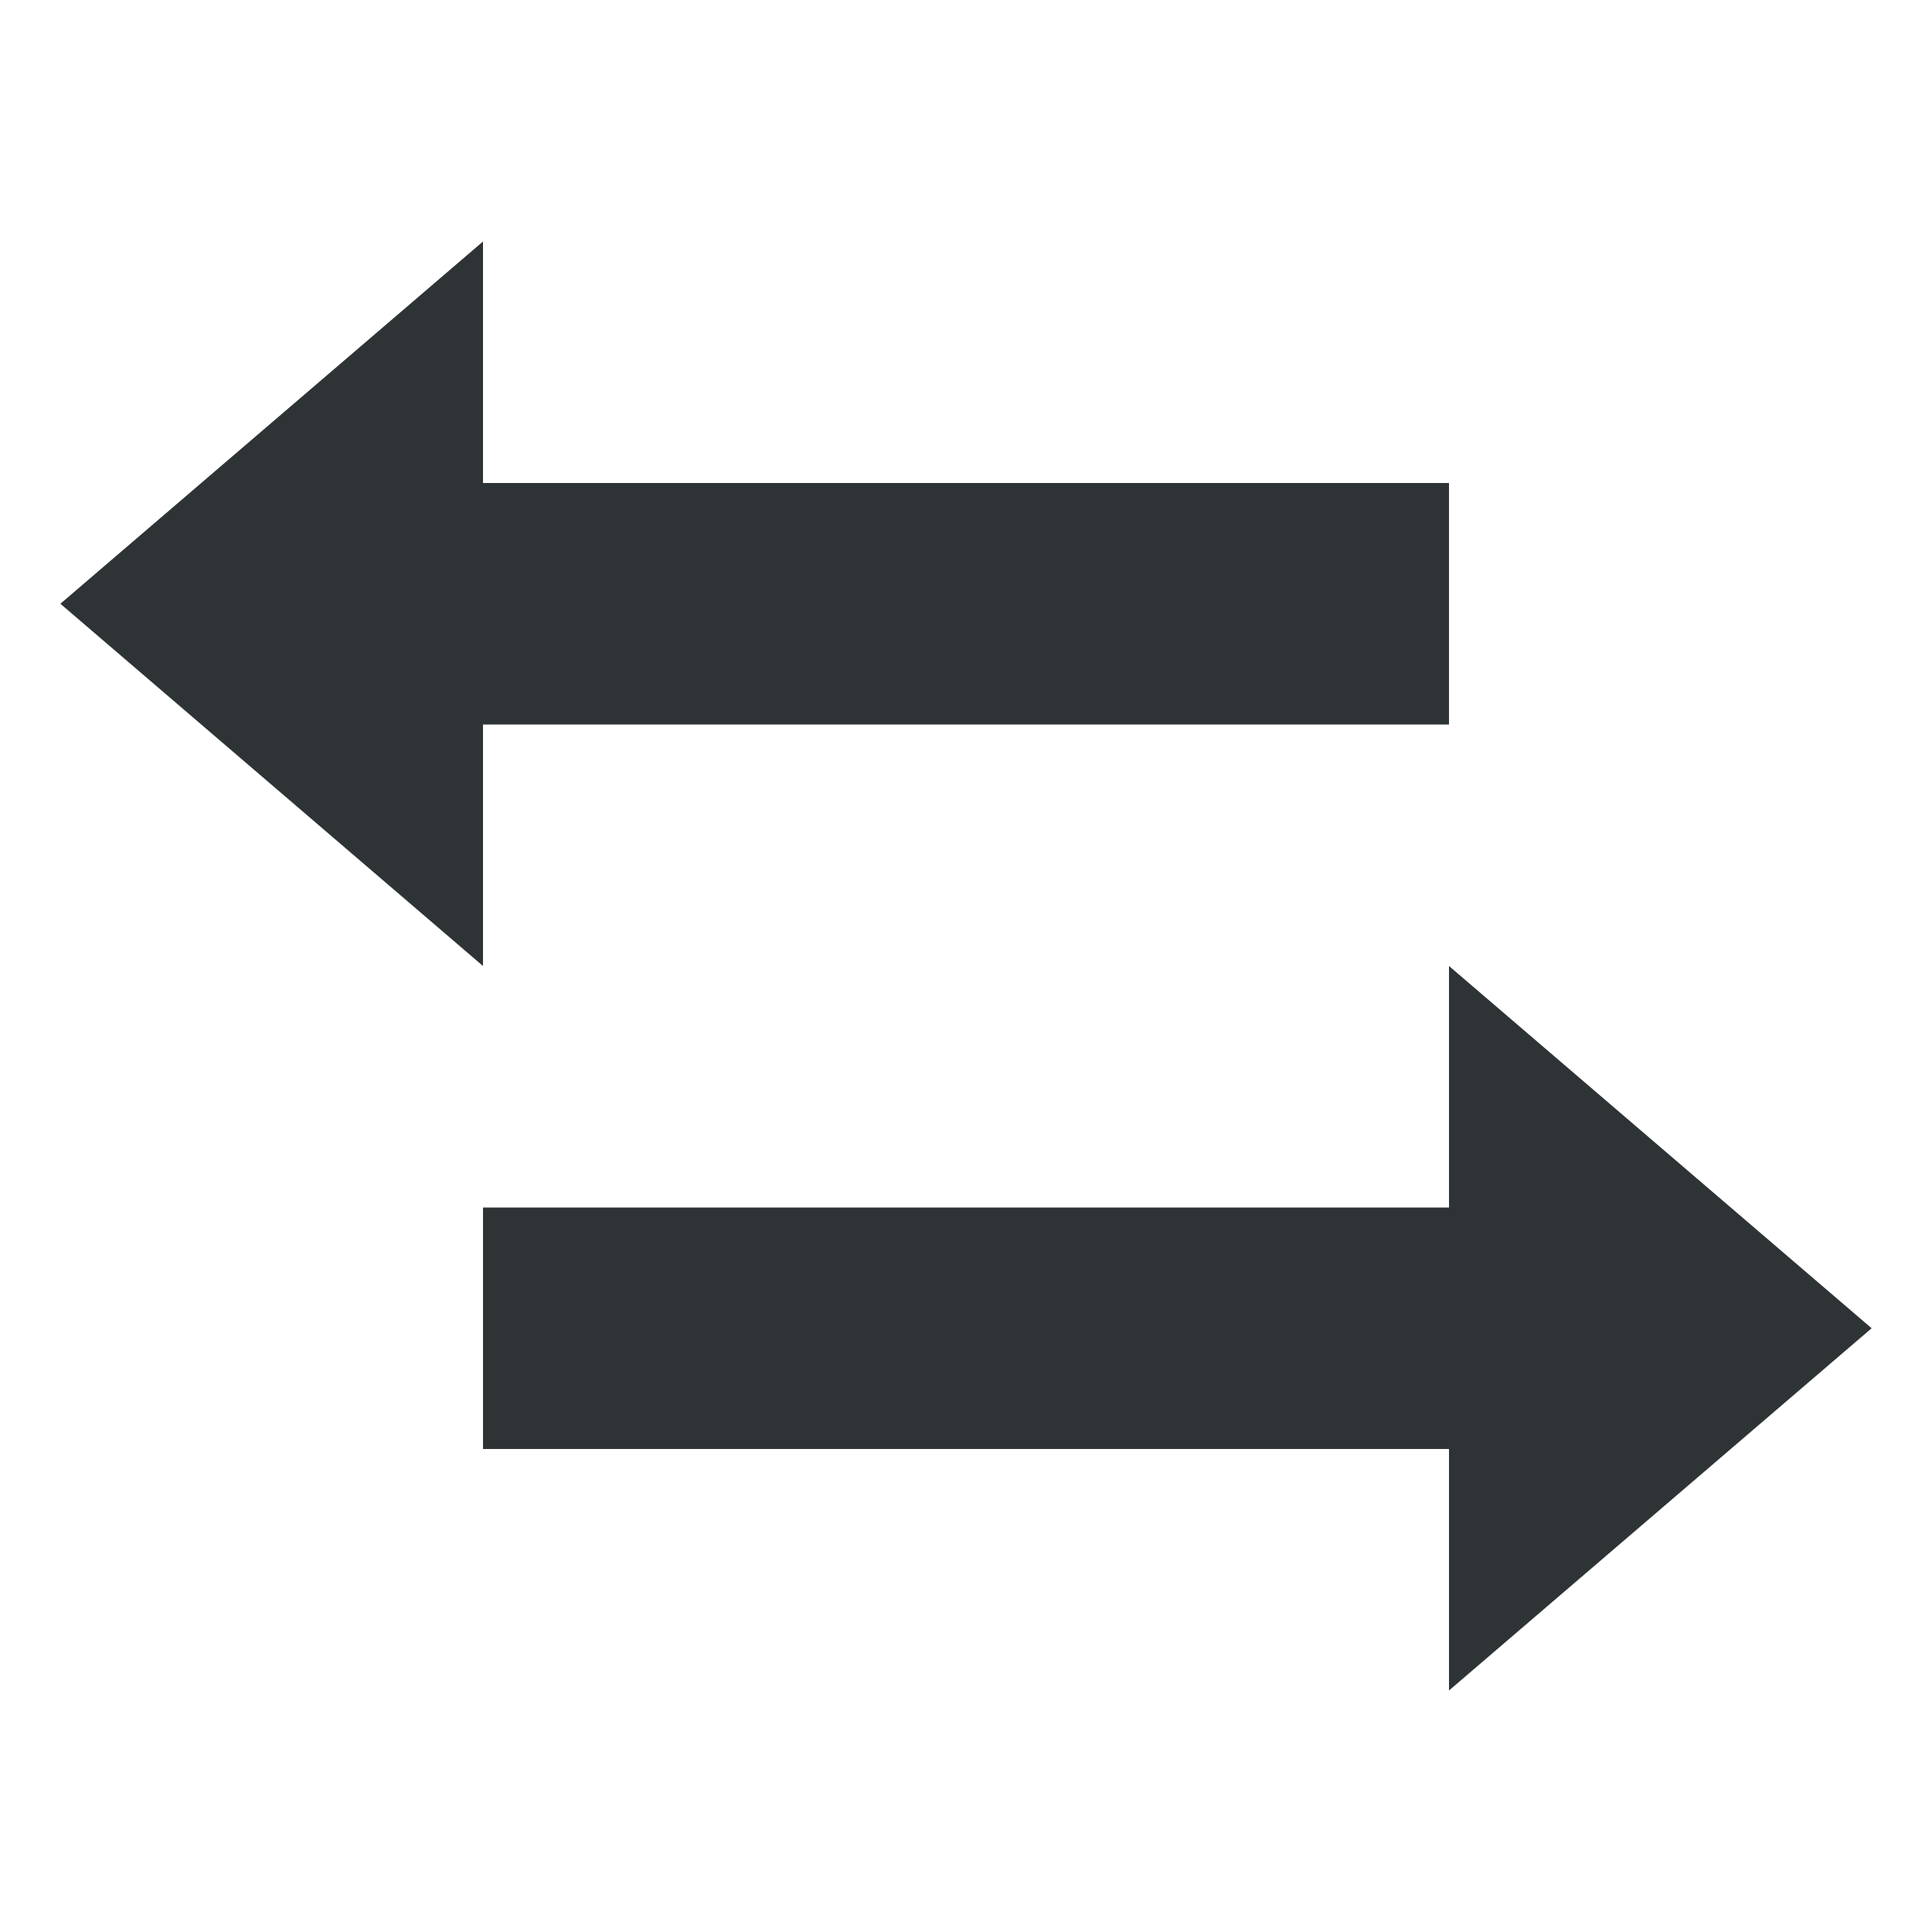
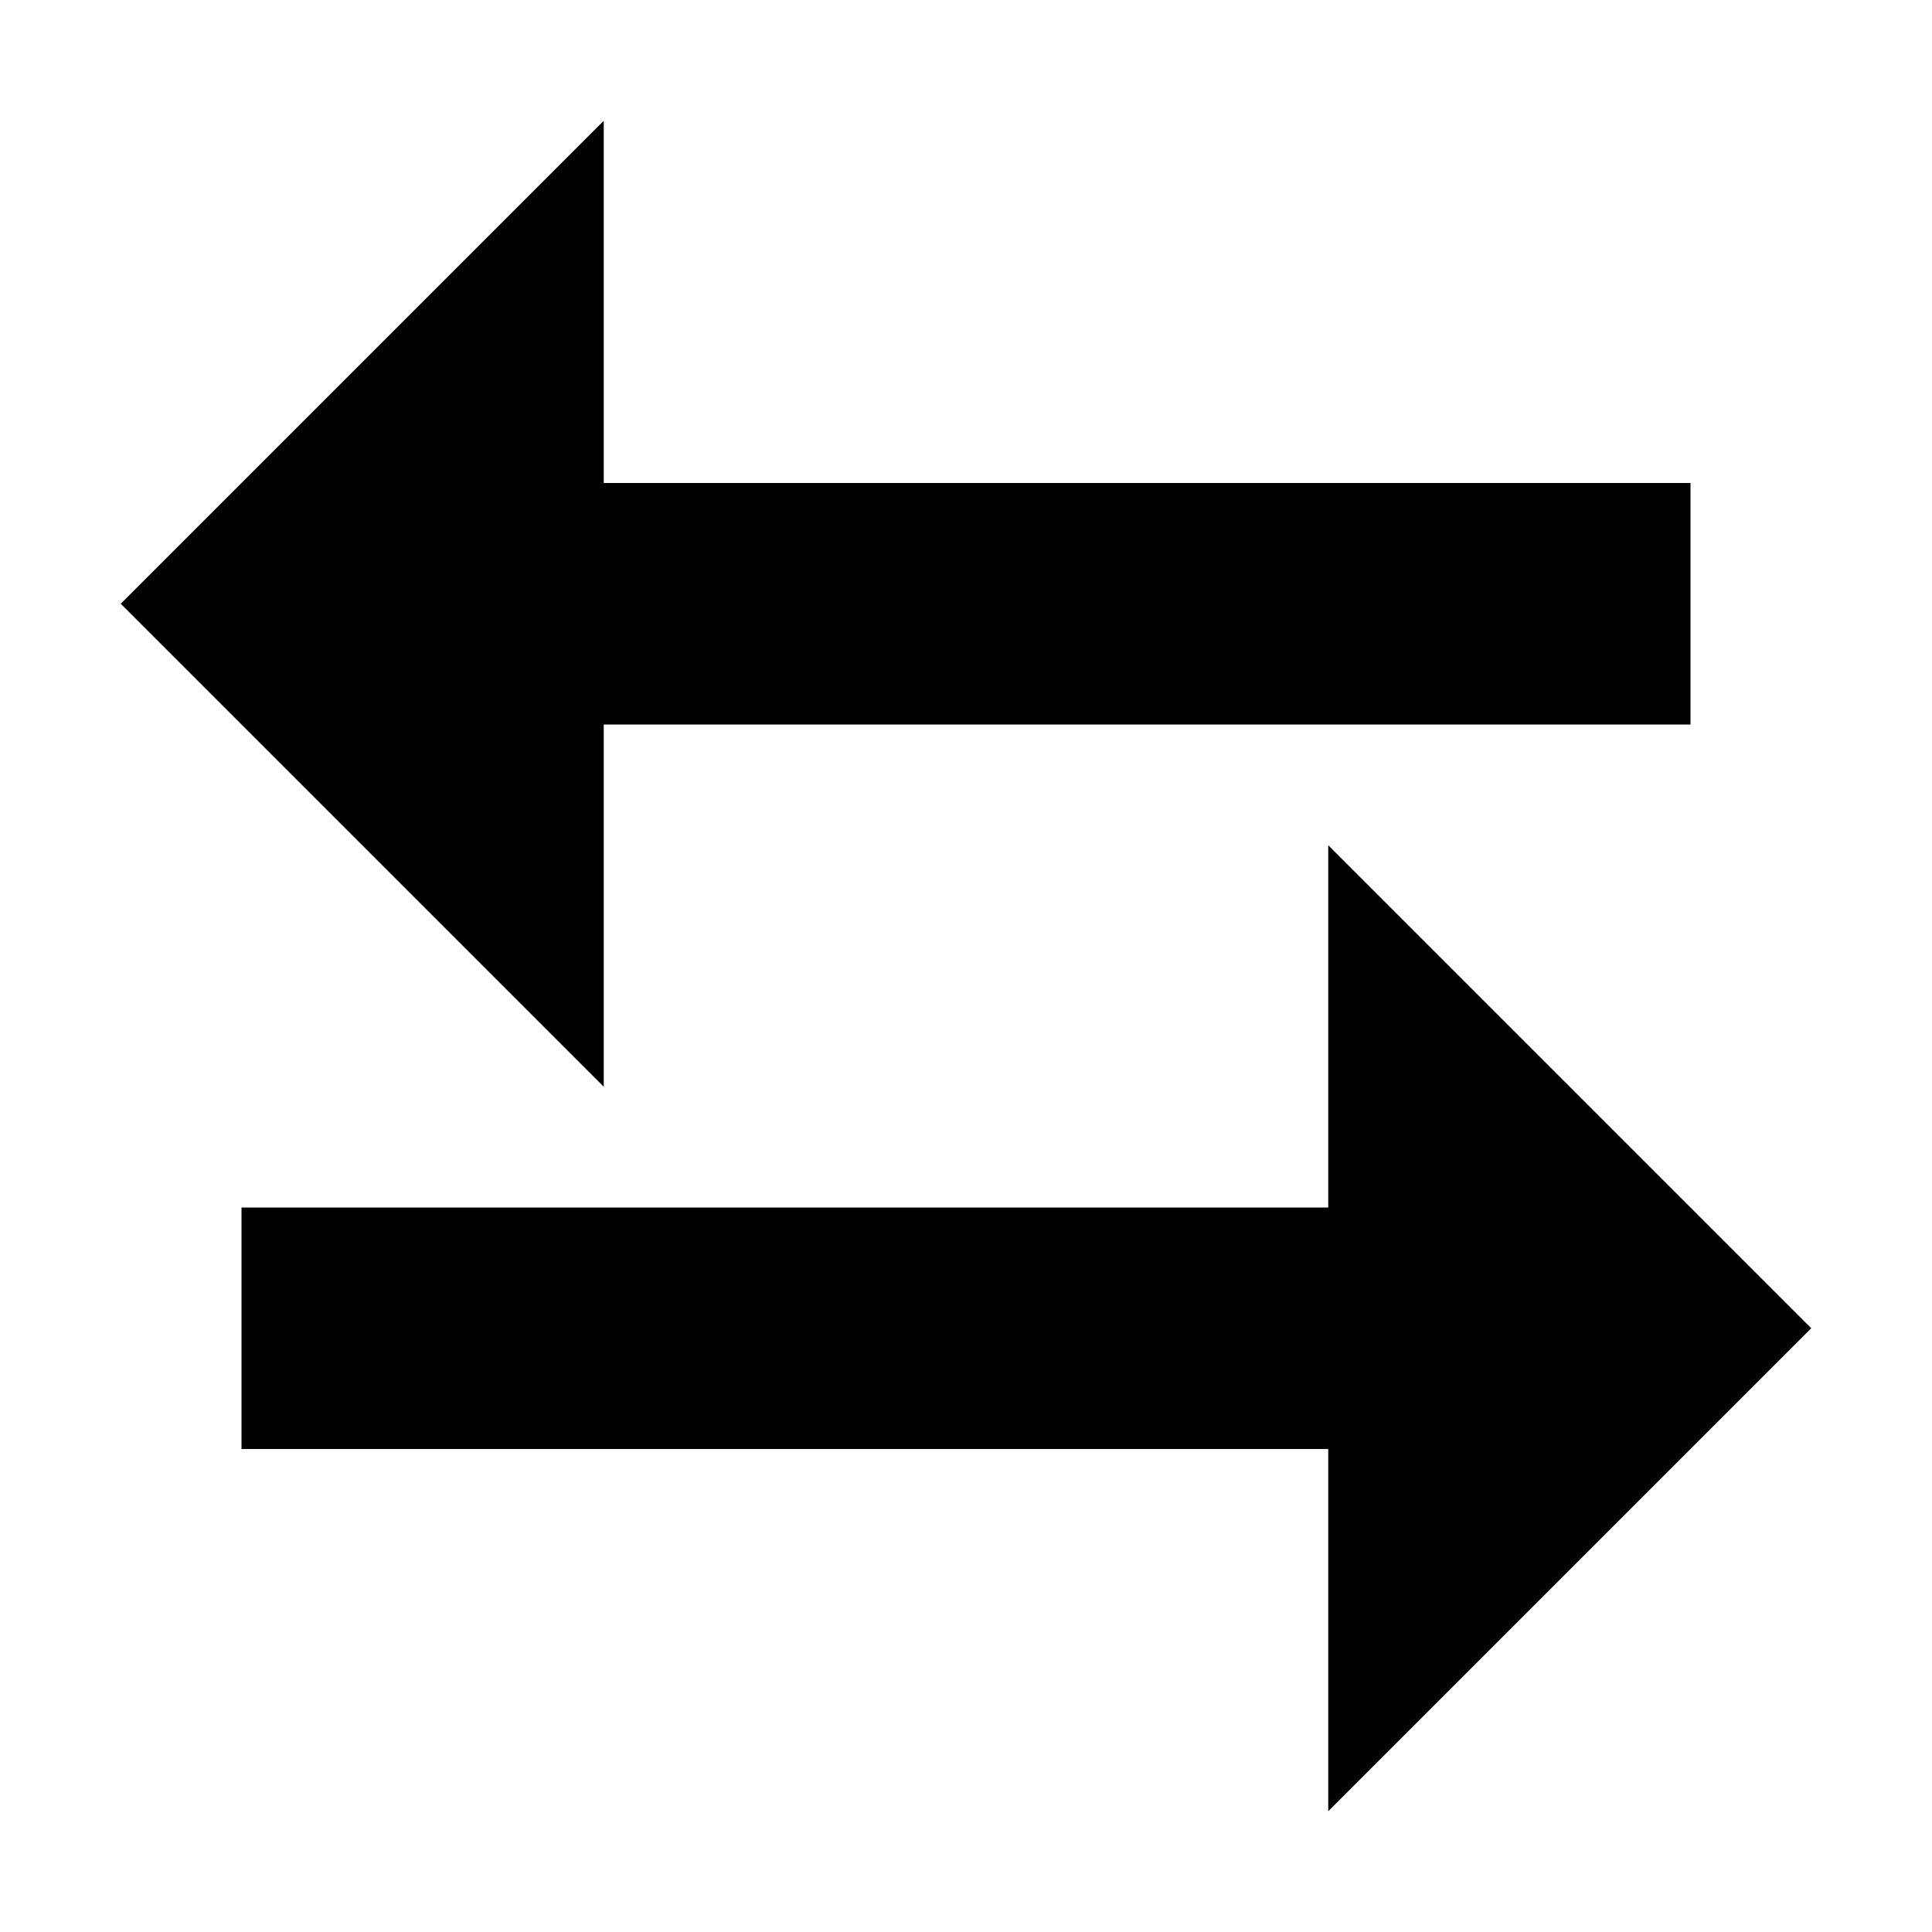
<svg xmlns="http://www.w3.org/2000/svg" height="16px" viewBox="0 0 16 16" width="16px">
-   <path d="M 4 2 L 0.5 5 L 4 8 L 4 6 L 12 6 L 12 4 L 4 4 Z M 12 8 L 12 10 L 4 10 L 4 12 L 12 12 L 12 14 L 15.5 11 Z" fill="#2e3436" />
+   <path d="M 5 1 L 1 5 L 5 9 L 5 6 L 14 6 L 14 4 L 5 4 Z M 11 7 L 11 10 L 2 10 L 2 12 L 11 12 L 11 15 L 15 11 Z" fill="currentColor" />
</svg>
